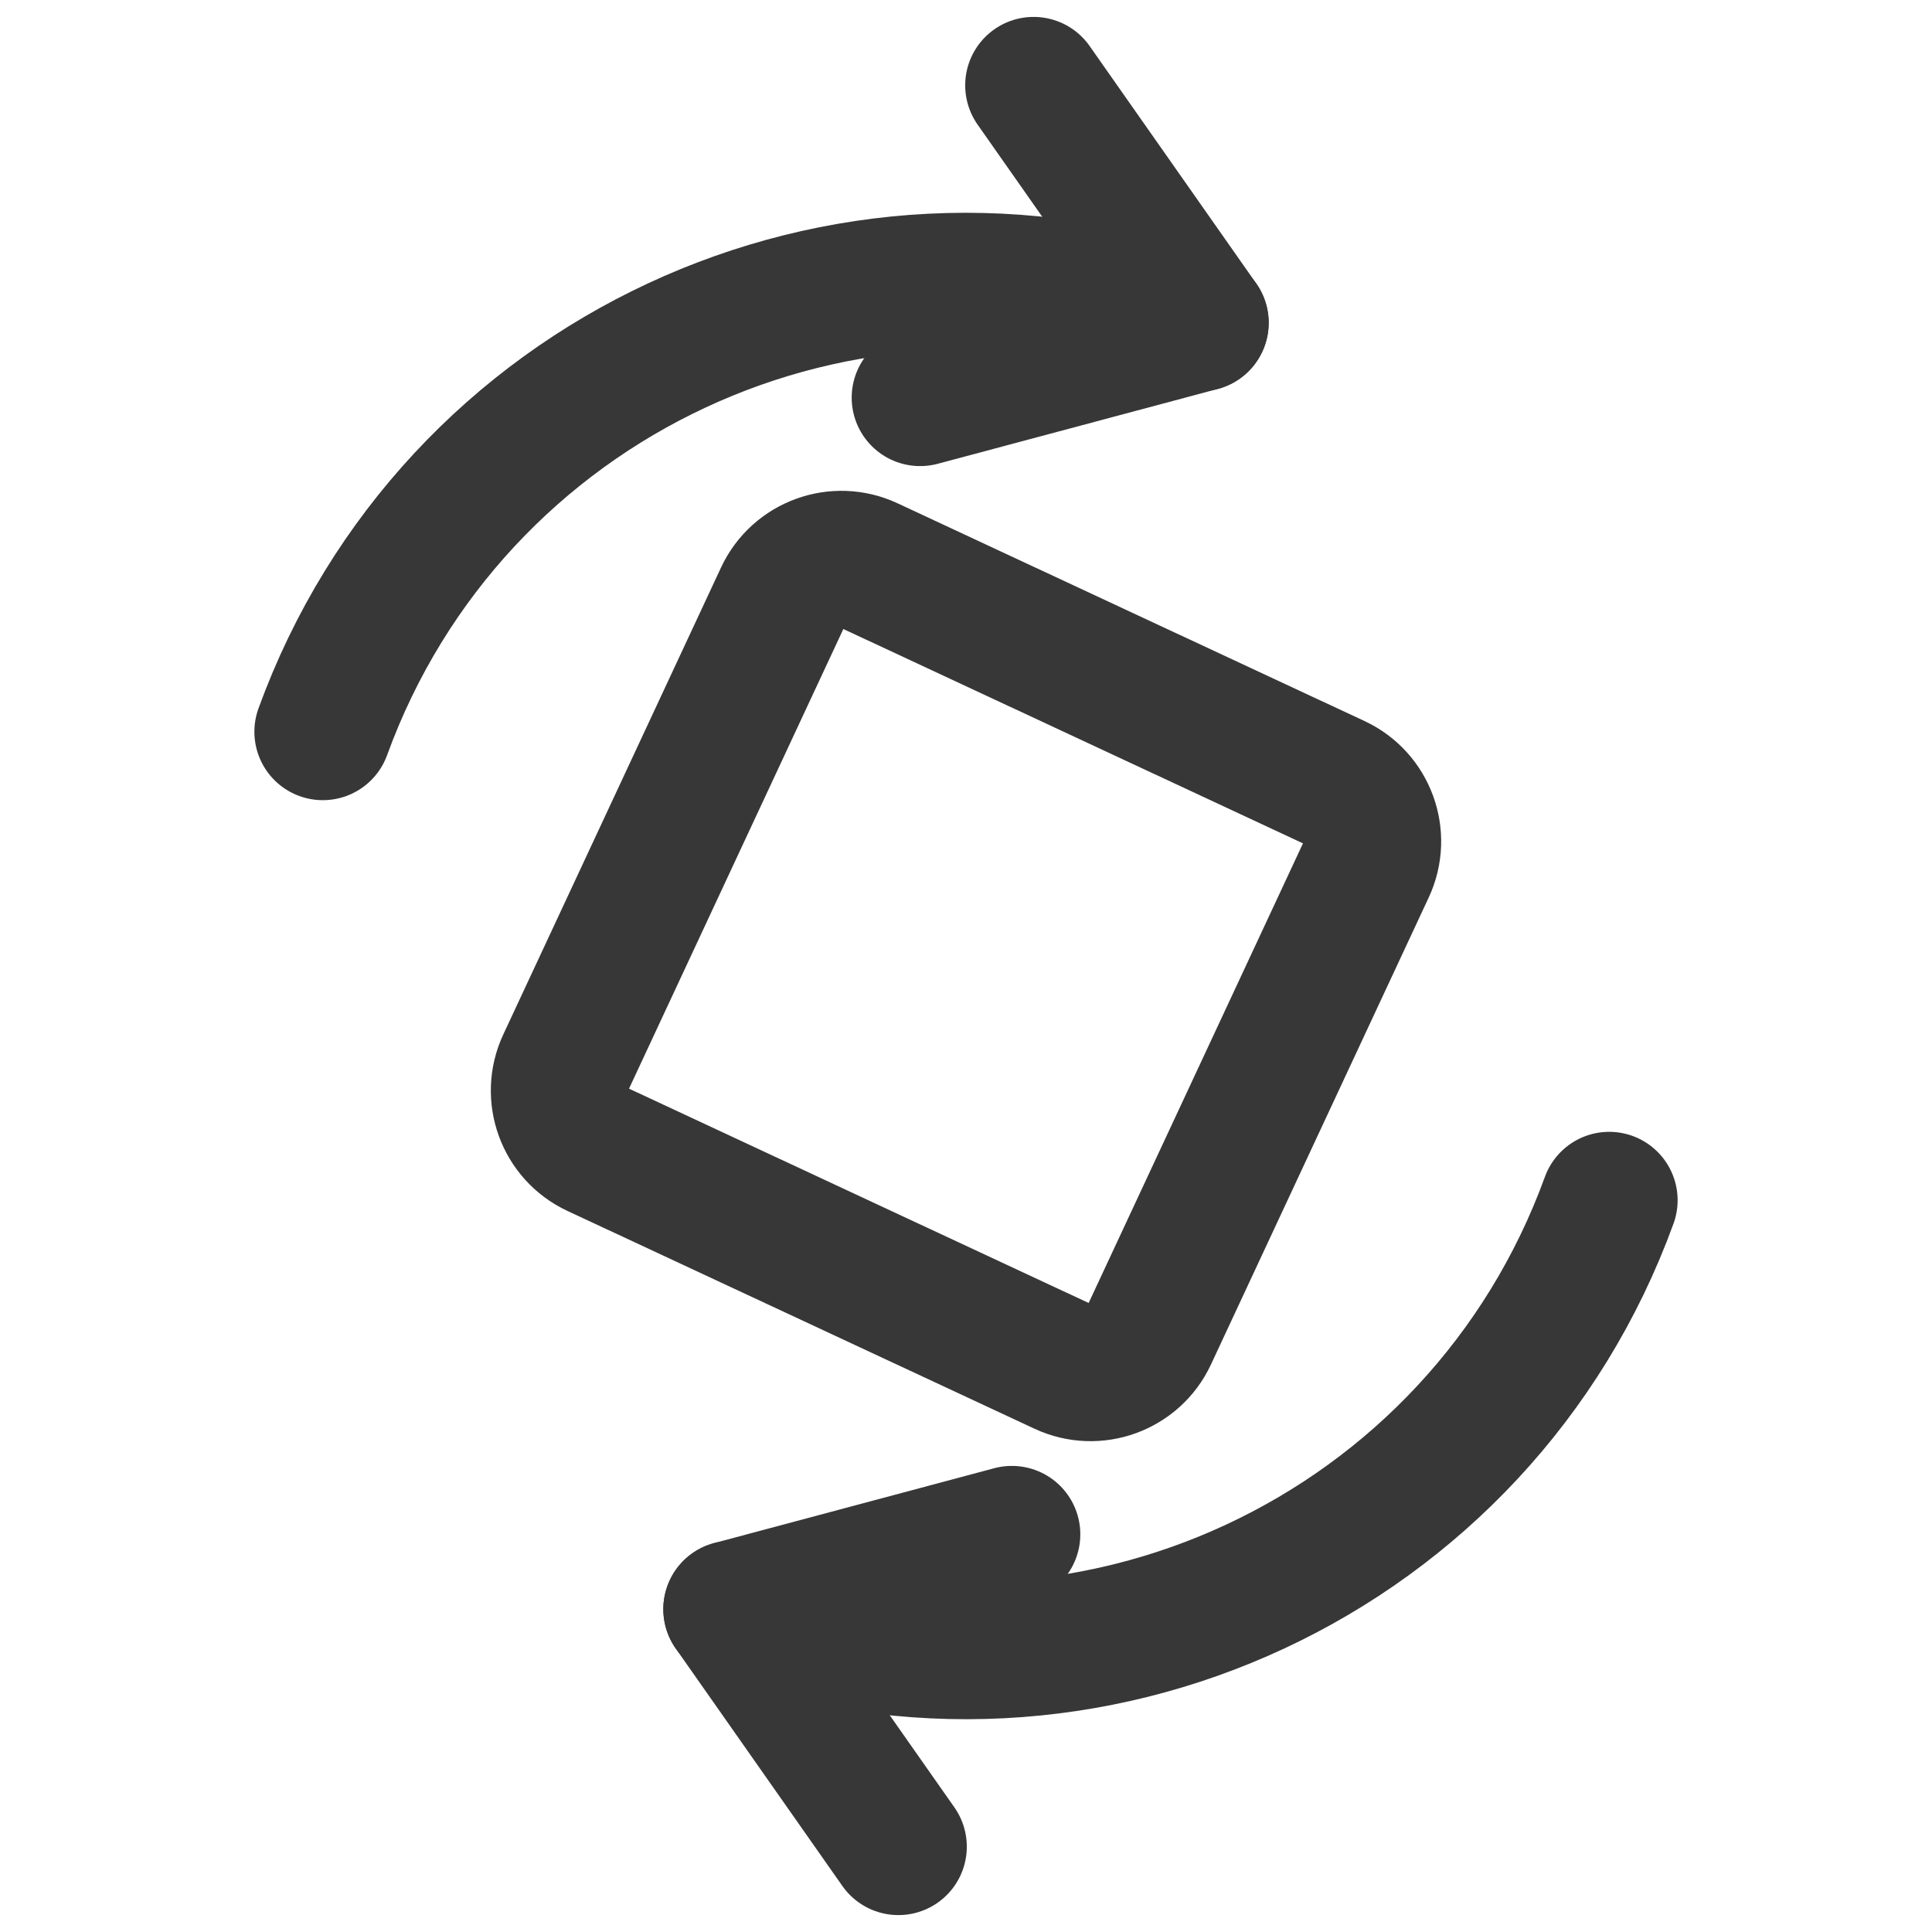
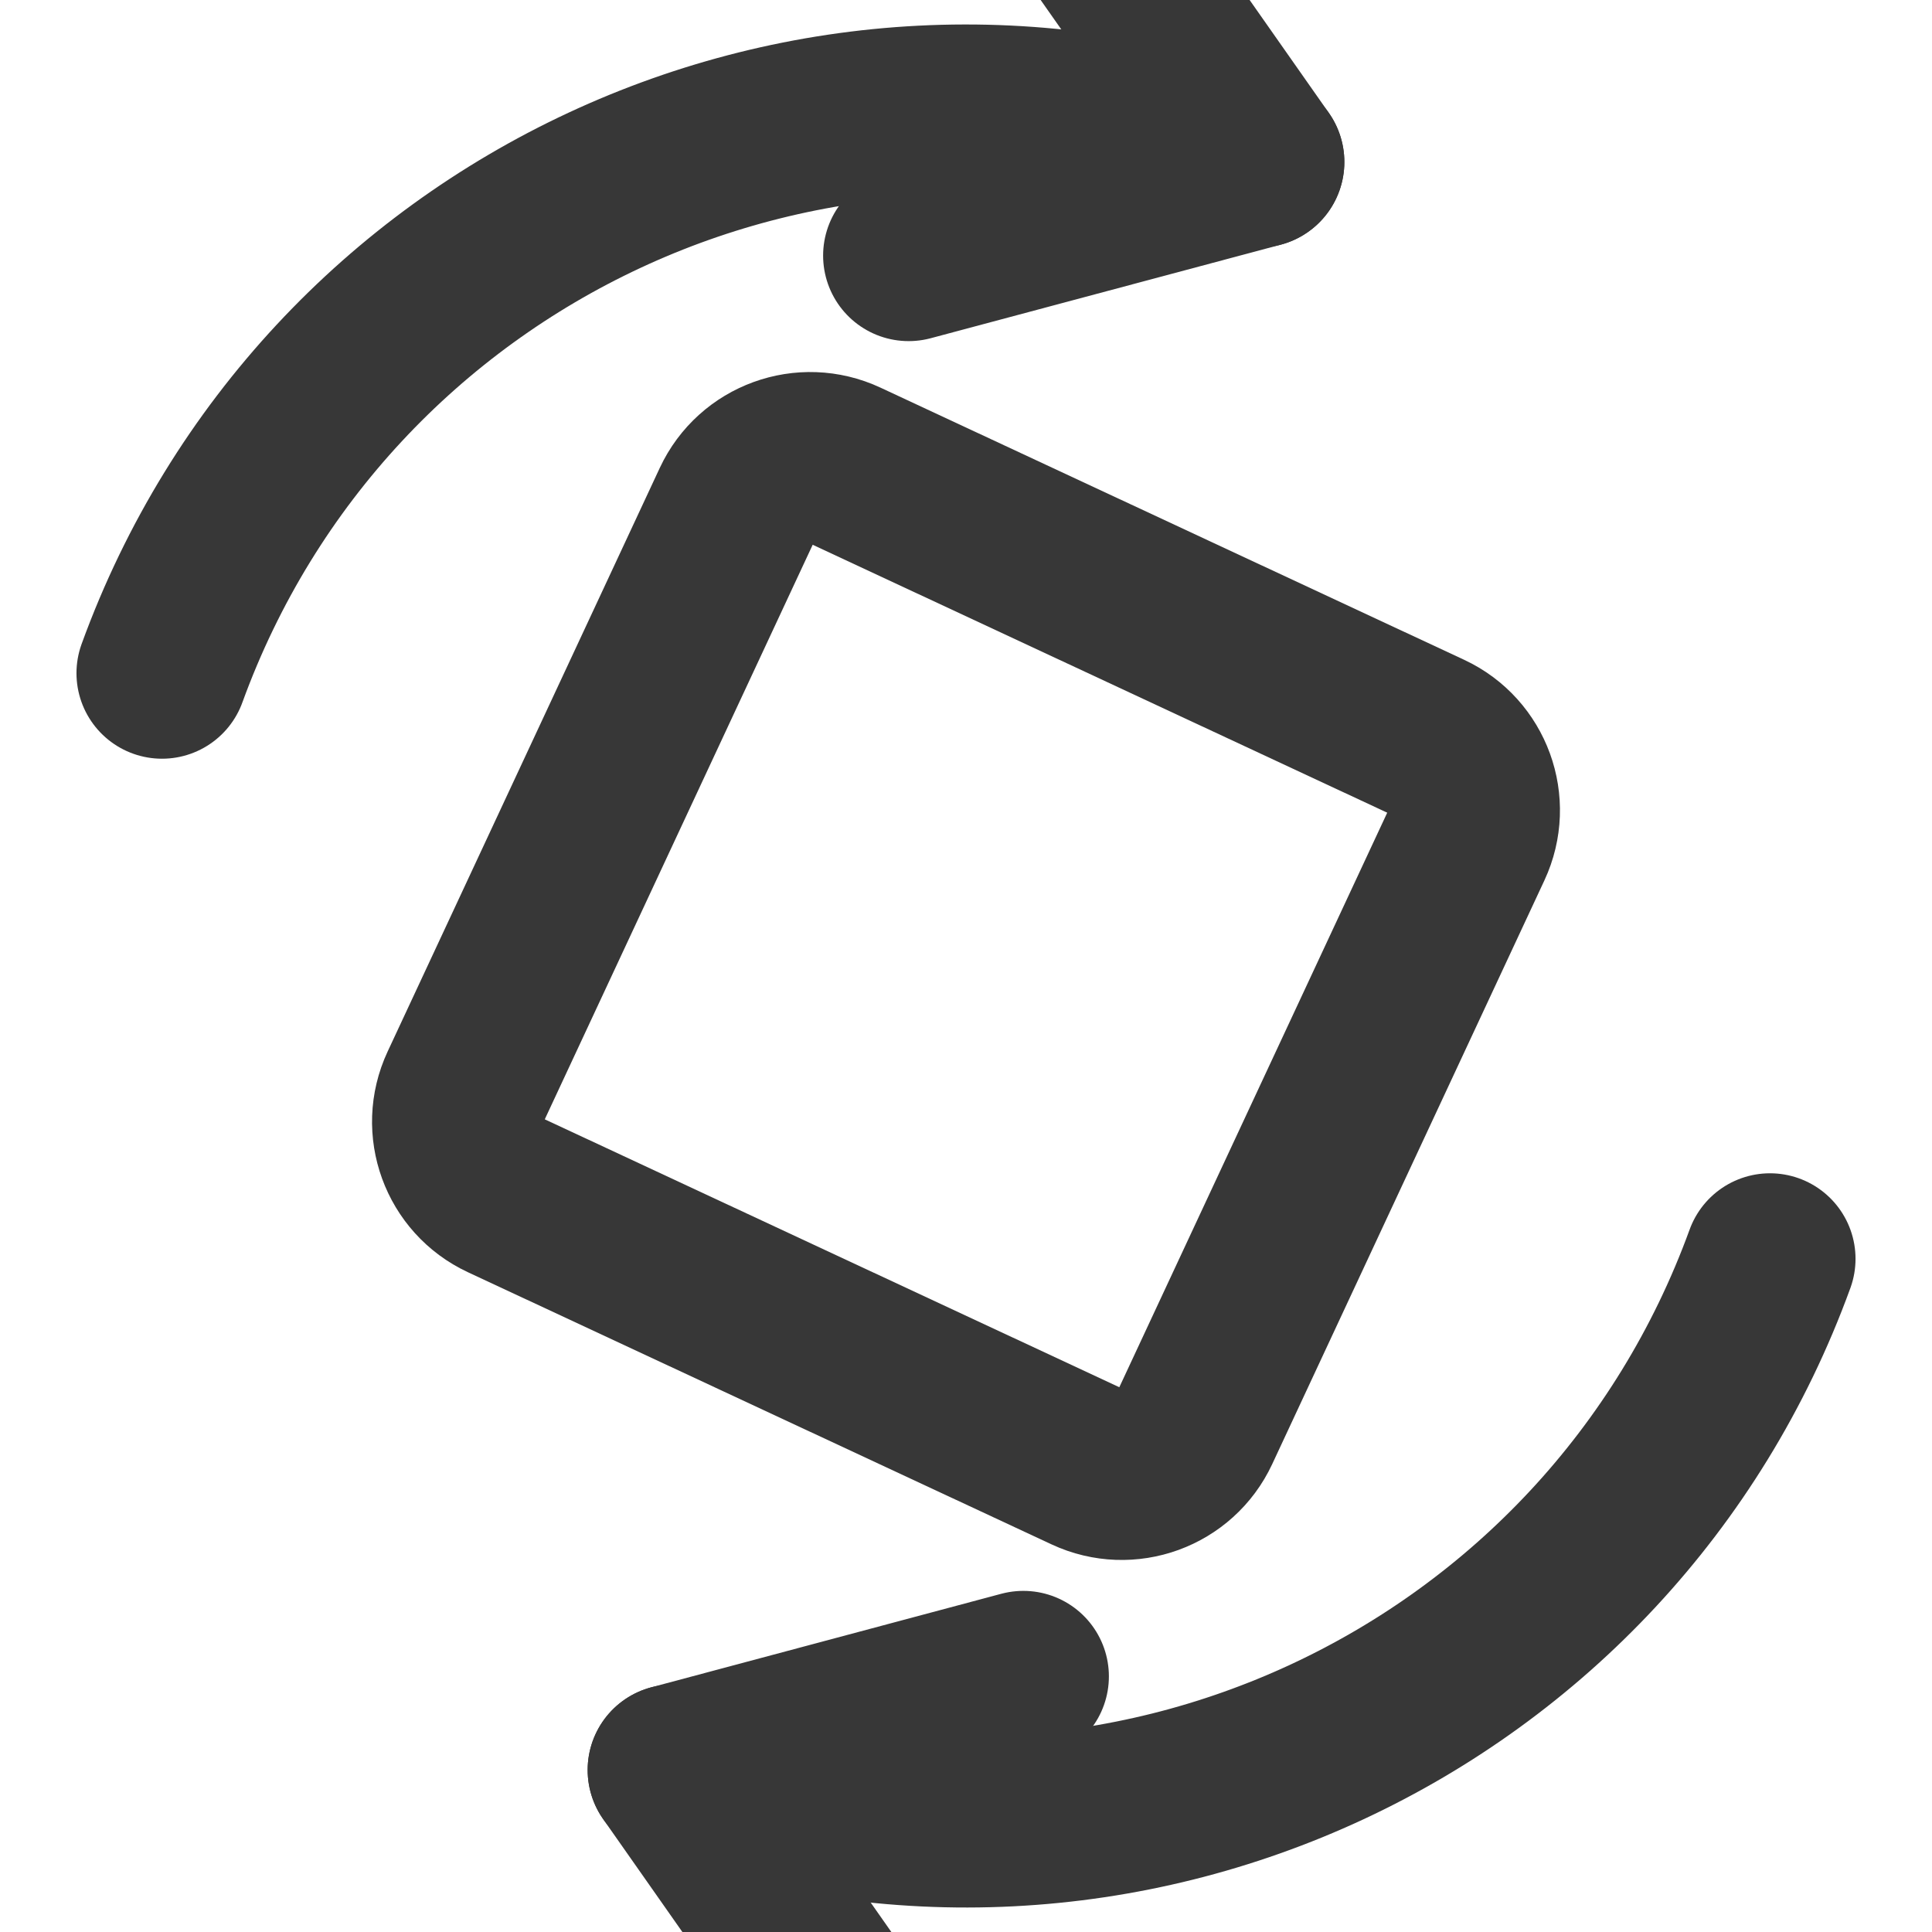
- <svg xmlns="http://www.w3.org/2000/svg" width="24" height="24" viewBox="0 0 24 24">
+ <svg xmlns="http://www.w3.org/2000/svg" width="24" height="24" viewBox="2.4 2.4 19.2 19.2">
  <g fill="none" stroke="#373737" stroke-width="1.7" stroke-linecap="round" stroke-linejoin="round">
    <rect x="8" y="8" width="8" height="8" rx="0.8" transform="rotate(25 12 12)" />
    <path d="M4.01 9.09 A8.5 8.5 0 0 1 14.91 4.01" />
    <path d="M12.84 1.06 L14.91 4.01 L11.43 4.94" />
    <g transform="rotate(180 12 12)">
      <path d="M4.01 9.09 A8.5 8.5 0 0 1 14.91 4.01" />
      <path d="M12.84 1.06 L14.91 4.01 L11.43 4.94" />
    </g>
  </g>
</svg>
